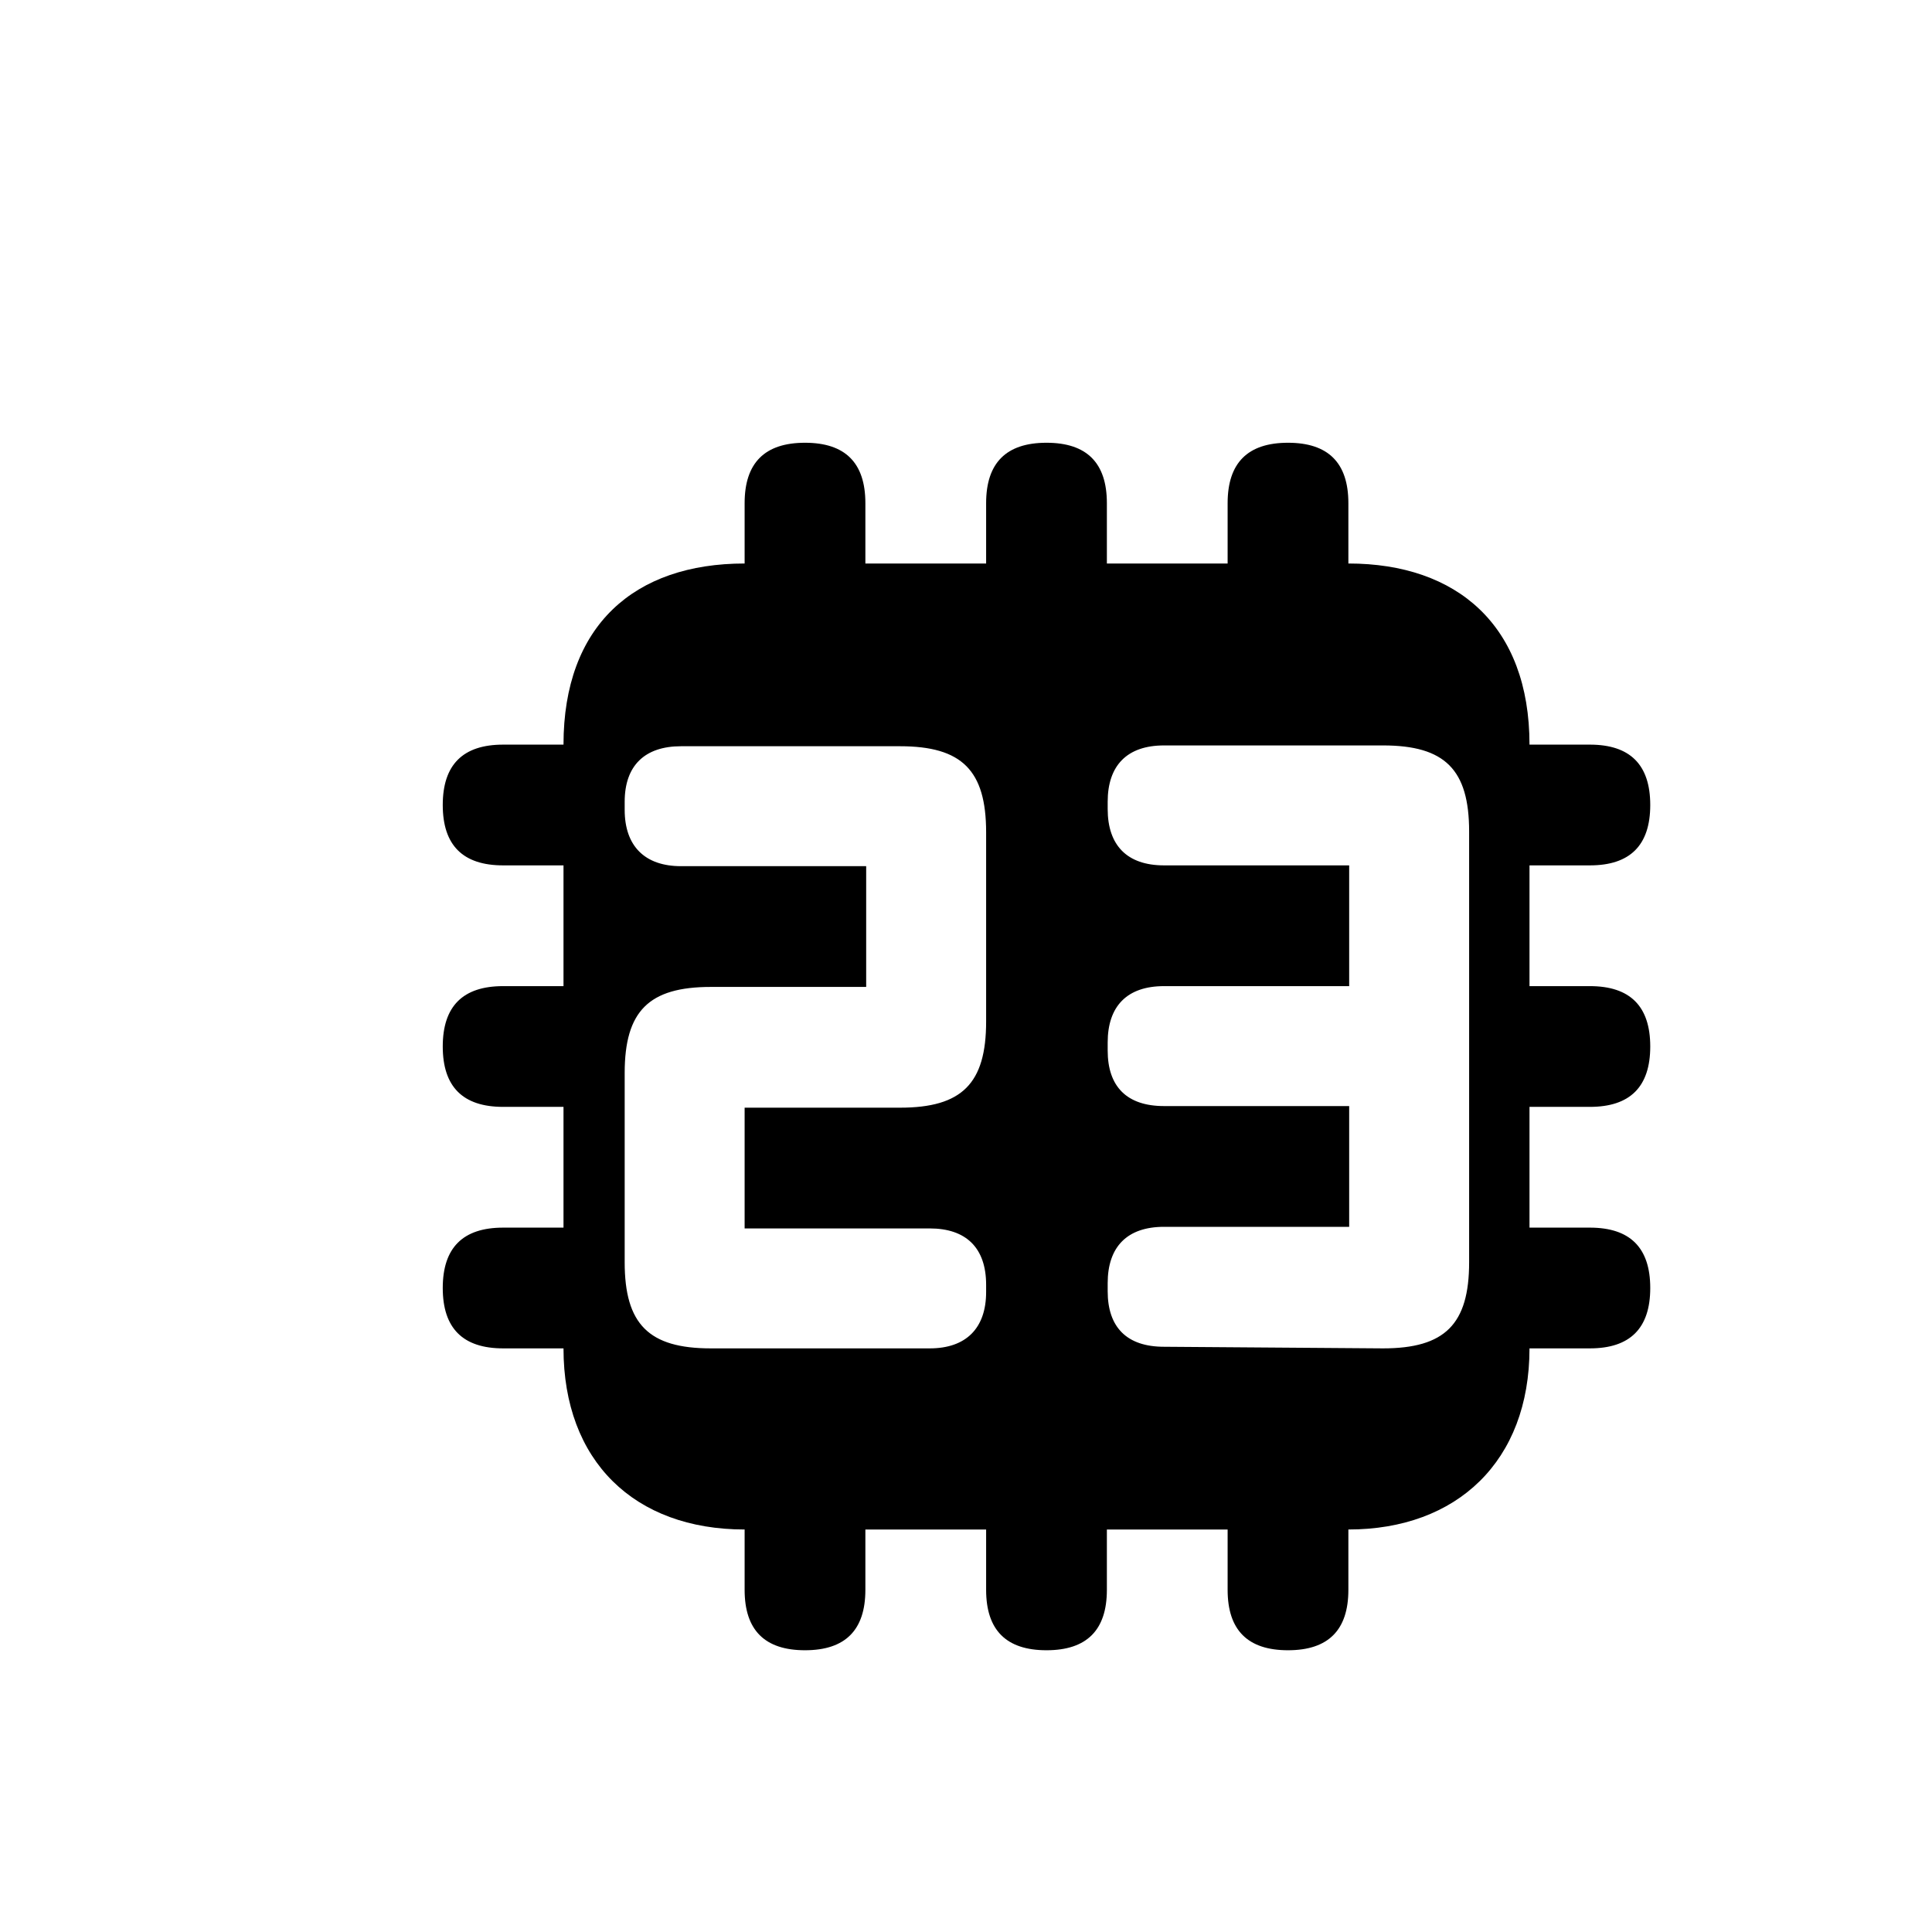
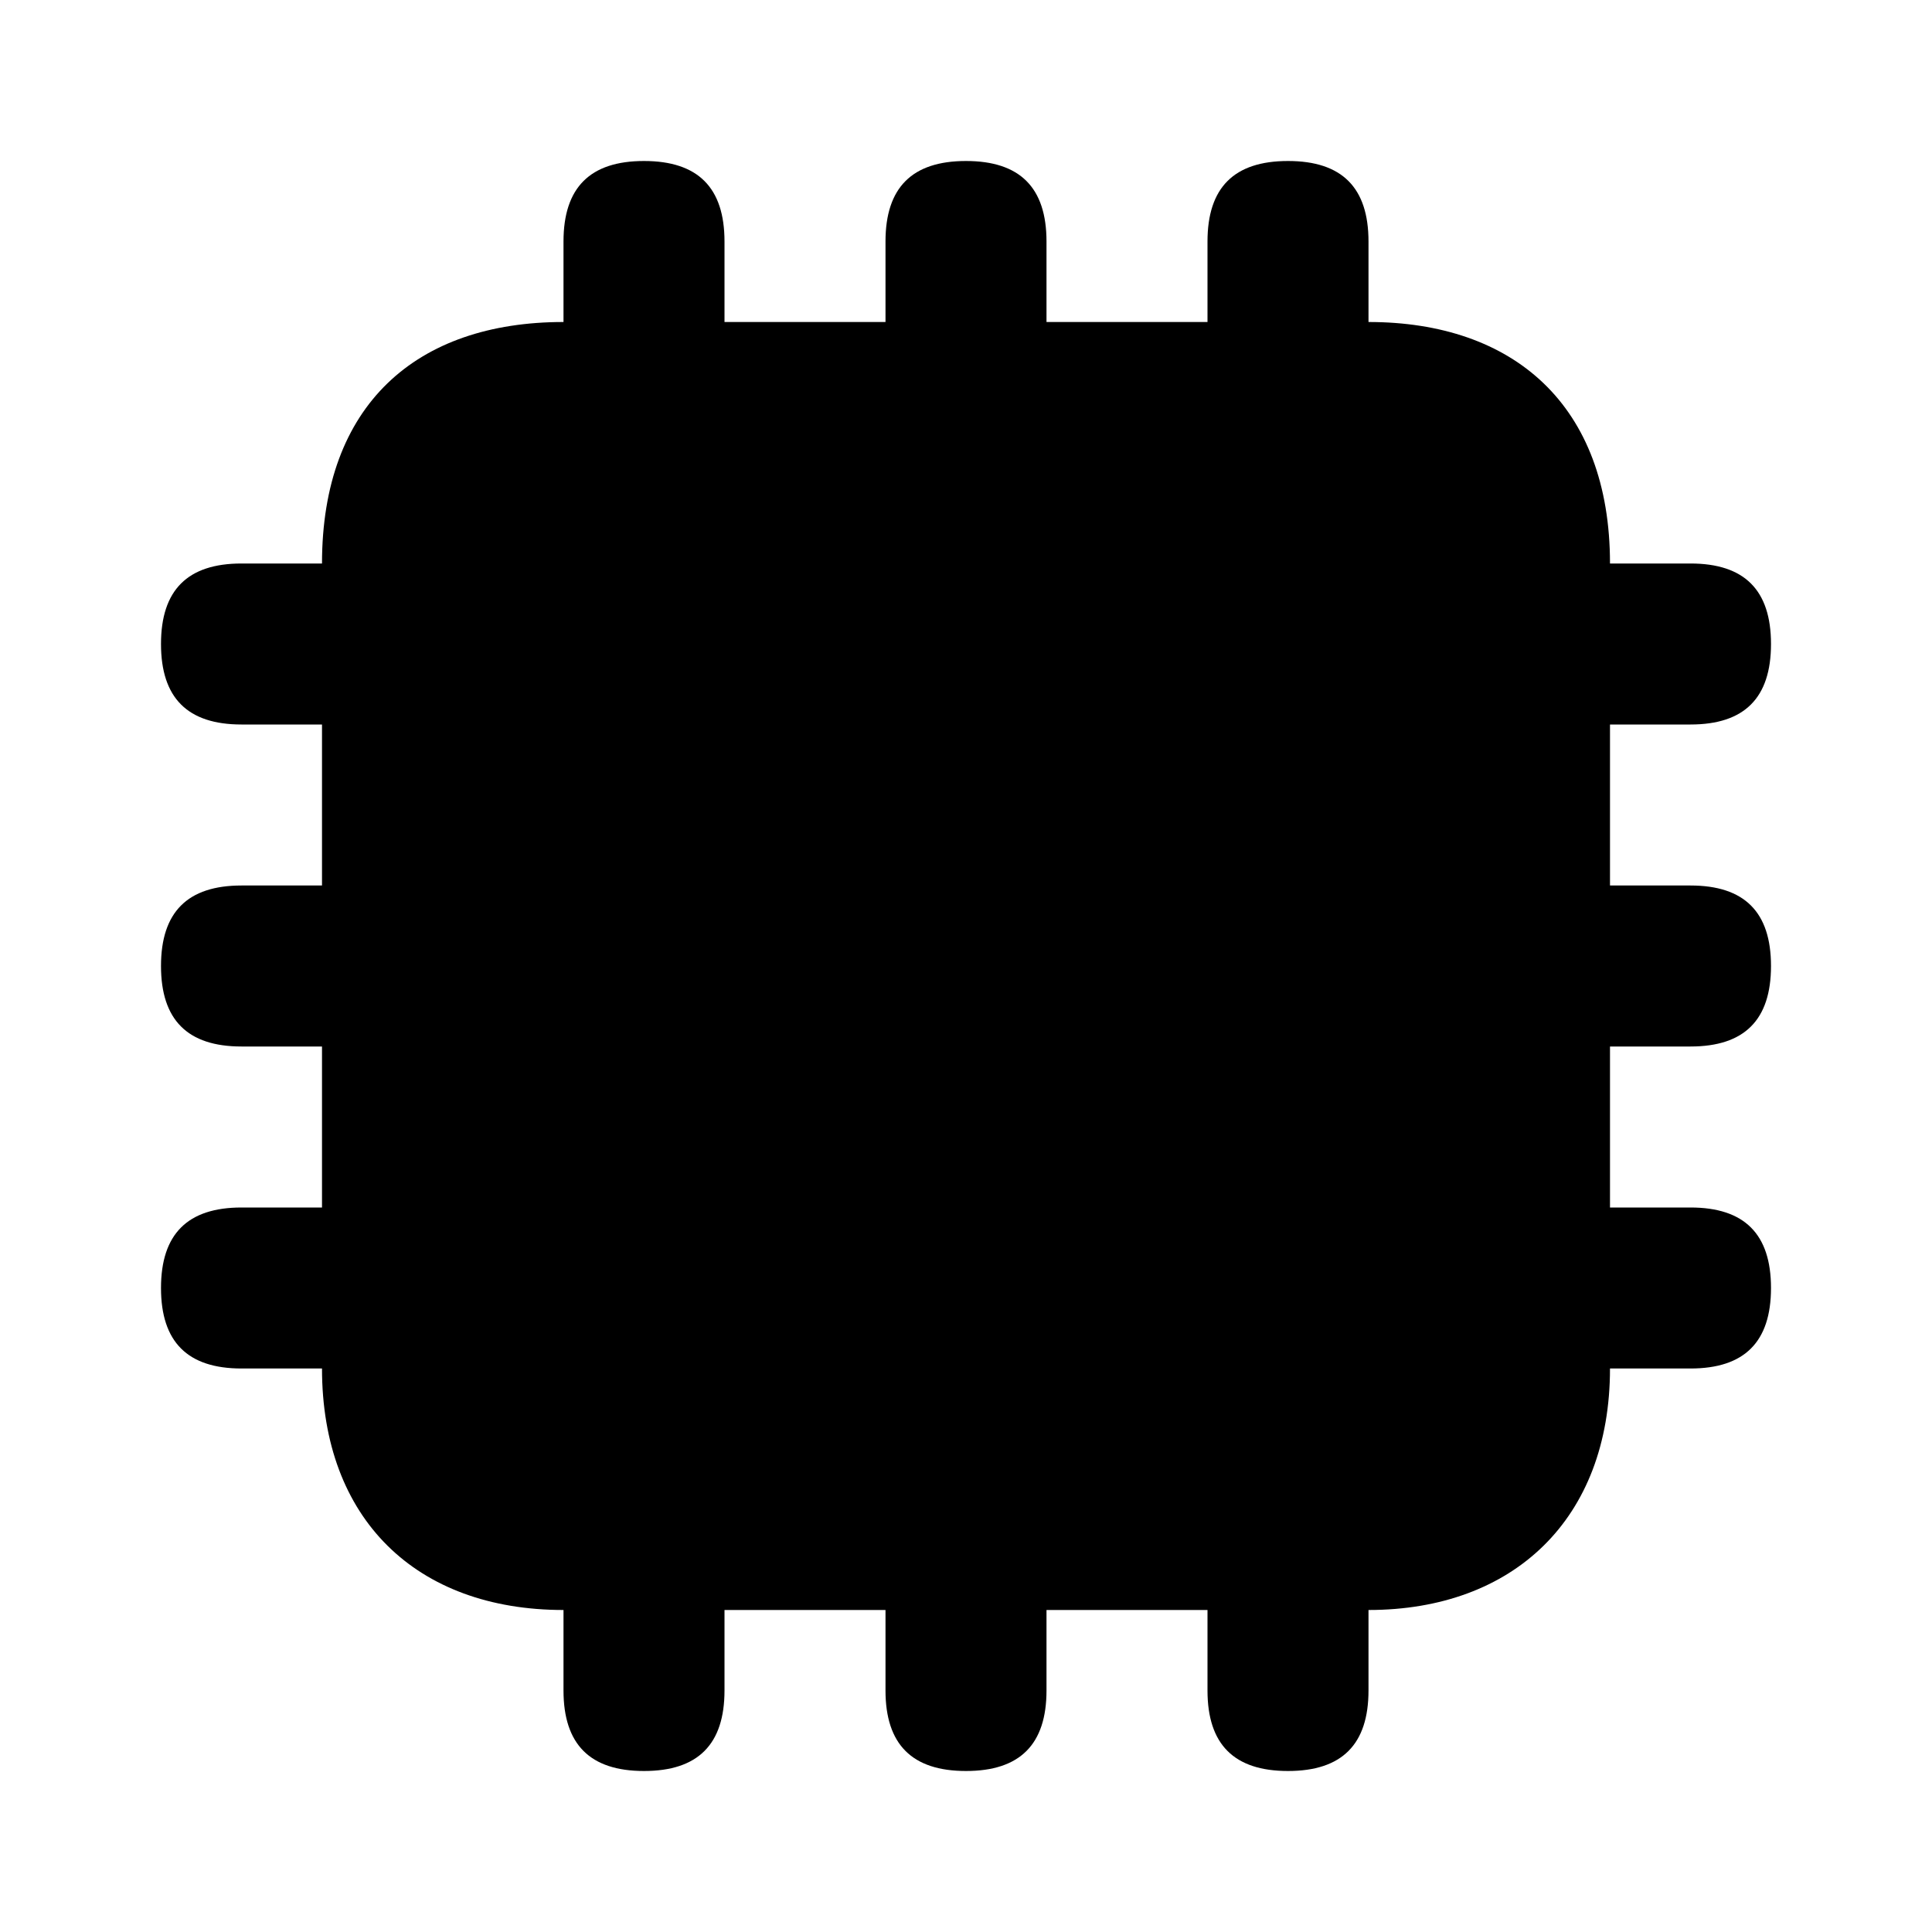
- <svg xmlns="http://www.w3.org/2000/svg" viewBox="0 0 24 24" fill="currentColor">
-   <path d="M9.25,19C7.88,19,7,18.15,7,16.75L6.25,16.75C5.75,16.75,5.5,16.5,5.5,16C5.5,15.5,5.75,15.25,6.25,15.25L7,15.25L7,13.75L6.25,13.75C5.75,13.75,5.5,13.5,5.5,13C5.5,12.5,5.75,12.25,6.25,12.25L7,12.25L7,10.75L6.25,10.75C5.75,10.75,5.5,10.5,5.5,10C5.5,9.5,5.75,9.25,6.25,9.25L7,9.25C7,7.77,7.88,7,9.25,7L9.25,6.25C9.25,5.75,9.5,5.5,10,5.5C10.5,5.5,10.75,5.75,10.75,6.25L10.75,7L12.25,7L12.25,6.25C12.25,5.75,12.5,5.5,13,5.5C13.5,5.5,13.75,5.75,13.75,6.25L13.75,7L15.25,7L15.25,6.25C15.25,5.75,15.5,5.5,16,5.5C16.5,5.5,16.75,5.75,16.75,6.25L16.75,7C18.1,7,19,7.77,19,9.25L19.75,9.25C20.25,9.25,20.5,9.5,20.5,10C20.5,10.5,20.25,10.75,19.75,10.75L19,10.75L19,12.25L19.75,12.25C20.25,12.25,20.5,12.5,20.5,13C20.5,13.5,20.25,13.75,19.75,13.75L19,13.75L19,15.25L19.75,15.25C20.25,15.25,20.5,15.5,20.5,16C20.5,16.5,20.25,16.75,19.75,16.75L19,16.75C19,18.15,18.1,19,16.75,19L16.75,19.75C16.75,20.25,16.5,20.5,16,20.5C15.5,20.5,15.25,20.25,15.25,19.75L15.25,19L13.75,19L13.75,19.75C13.75,20.25,13.5,20.5,13,20.5C12.5,20.5,12.25,20.25,12.25,19.75L12.25,19L10.75,19L10.75,19.75C10.75,20.25,10.5,20.5,10,20.5C9.5,20.5,9.25,20.25,9.25,19.75ZM11.55,16.75C12,16.75,12.25,16.5,12.25,16.05L12.25,15.96C12.25,15.5,12,15.26,11.55,15.26L9.25,15.26L9.25,13.76L11.18,13.76C11.95,13.76,12.25,13.46,12.25,12.69L12.25,10.34C12.25,9.57,11.95,9.27,11.18,9.27L8.46,9.27C8.01,9.27,7.76,9.51,7.76,9.96L7.76,10.06C7.76,10.51,8.01,10.76,8.46,10.76L10.76,10.76L10.76,12.26L8.83,12.26C8.06,12.26,7.76,12.56,7.76,13.33L7.76,15.68C7.76,16.45,8.06,16.75,8.83,16.75ZM17.18,16.75C17.95,16.75,18.25,16.45,18.25,15.68L18.25,10.33C18.25,9.56,17.95,9.26,17.18,9.26L14.46,9.26C14,9.26,13.76,9.51,13.76,9.96L13.76,10.05C13.76,10.5,14,10.75,14.46,10.75L16.76,10.75L16.76,12.25L14.46,12.25C14,12.25,13.76,12.5,13.76,12.95L13.76,13.05C13.76,13.5,14,13.74,14.46,13.74L16.76,13.74L16.76,15.24L14.46,15.24C14,15.24,13.76,15.49,13.76,15.94L13.76,16.04C13.76,16.49,14,16.73,14.46,16.73Z" />
+ <svg xmlns="http://www.w3.org/2000/svg" viewBox="0 0 24 24">
+   <path d="M7,21L7,20C5.17,20,4,18.87,4,17L3,17C2.33,17,2,16.67,2,16C2,15.33,2.33,15,3,15L4,15L4,13L3,13C2.33,13,2,12.67,2,12C2,11.33,2.33,11,3,11L4,11L4,9L3,9C2.33,9,2,8.67,2,8C2,7.33,2.33,7,3,7L4,7C4,5.03,5.17,4,7,4L7,3C7,2.33,7.33,2,8,2C8.67,2,9,2.33,9,3L9,4L11,4L11,3C11,2.33,11.33,2,12,2C12.67,2,13,2.33,13,3L13,4L15,4L15,3C15,2.33,15.33,2,16,2C16.67,2,17,2.33,17,3L17,4C18.8,4,20,5.03,20,7L21,7C21.67,7,22,7.33,22,8C22,8.67,21.67,9,21,9L20,9L20,11L21,11C21.67,11,22,11.33,22,12C22,12.67,21.67,13,21,13L20,13L20,15L21,15C21.67,15,22,15.33,22,16C22,16.67,21.67,17,21,17L20,17C20,18.87,18.8,20,17,20L17,21C17,21.67,16.67,22,16,22C15.33,22,15,21.67,15,21L15,20L13,20L13,21C13,21.67,12.67,22,12,22C11.33,22,11,21.67,11,21L11,20L9,20L9,21C9,21.67,8.67,22,8,22C7.33,22,7,21.67,7,21Z" fill="currentColor" />
+   <path d="M10.07,17C10.67,17,11,16.67,11,16.07L11,15.94C11,15.34,10.67,15.01,10.07,15.01L7,15.01L7,13.01L9.57,13.01C10.6,13.01,11,12.61,11,11.58L11,8.45C11,7.42,10.6,7.02,9.57,7.02L5.94,7.02C5.34,7.02,5.01,7.35,5.01,7.95L5.01,8.08C5.01,8.68,5.34,9.01,5.94,9.01L9.01,9.01L9.01,11.01L6.44,11.01C5.41,11.01,5.01,11.41,5.01,12.44L5.01,15.57C5.01,16.6,5.41,17,6.44,17Z" fill="currentColor" />
+   <path d="M17.57,17C18.6,17,19,16.6,19,15.57L19,8.44C19,7.41,18.6,7.01,17.57,7.01L13.94,7.01C13.34,7.01,13.01,7.34,13.01,7.94L13.01,8.07C13.01,8.67,13.34,9,13.94,9L17.01,9L17.01,11L13.94,11C13.34,11,13.01,11.33,13.01,11.93L13.01,12.06C13.01,12.66,13.34,12.99,13.94,12.99L17.01,12.99L17.01,14.99L13.94,14.99C13.34,14.99,13.01,15.32,13.01,15.92L13.01,16.05C13.01,16.65,13.34,16.98,13.94,16.98Z" fill="currentColor" />
</svg>
